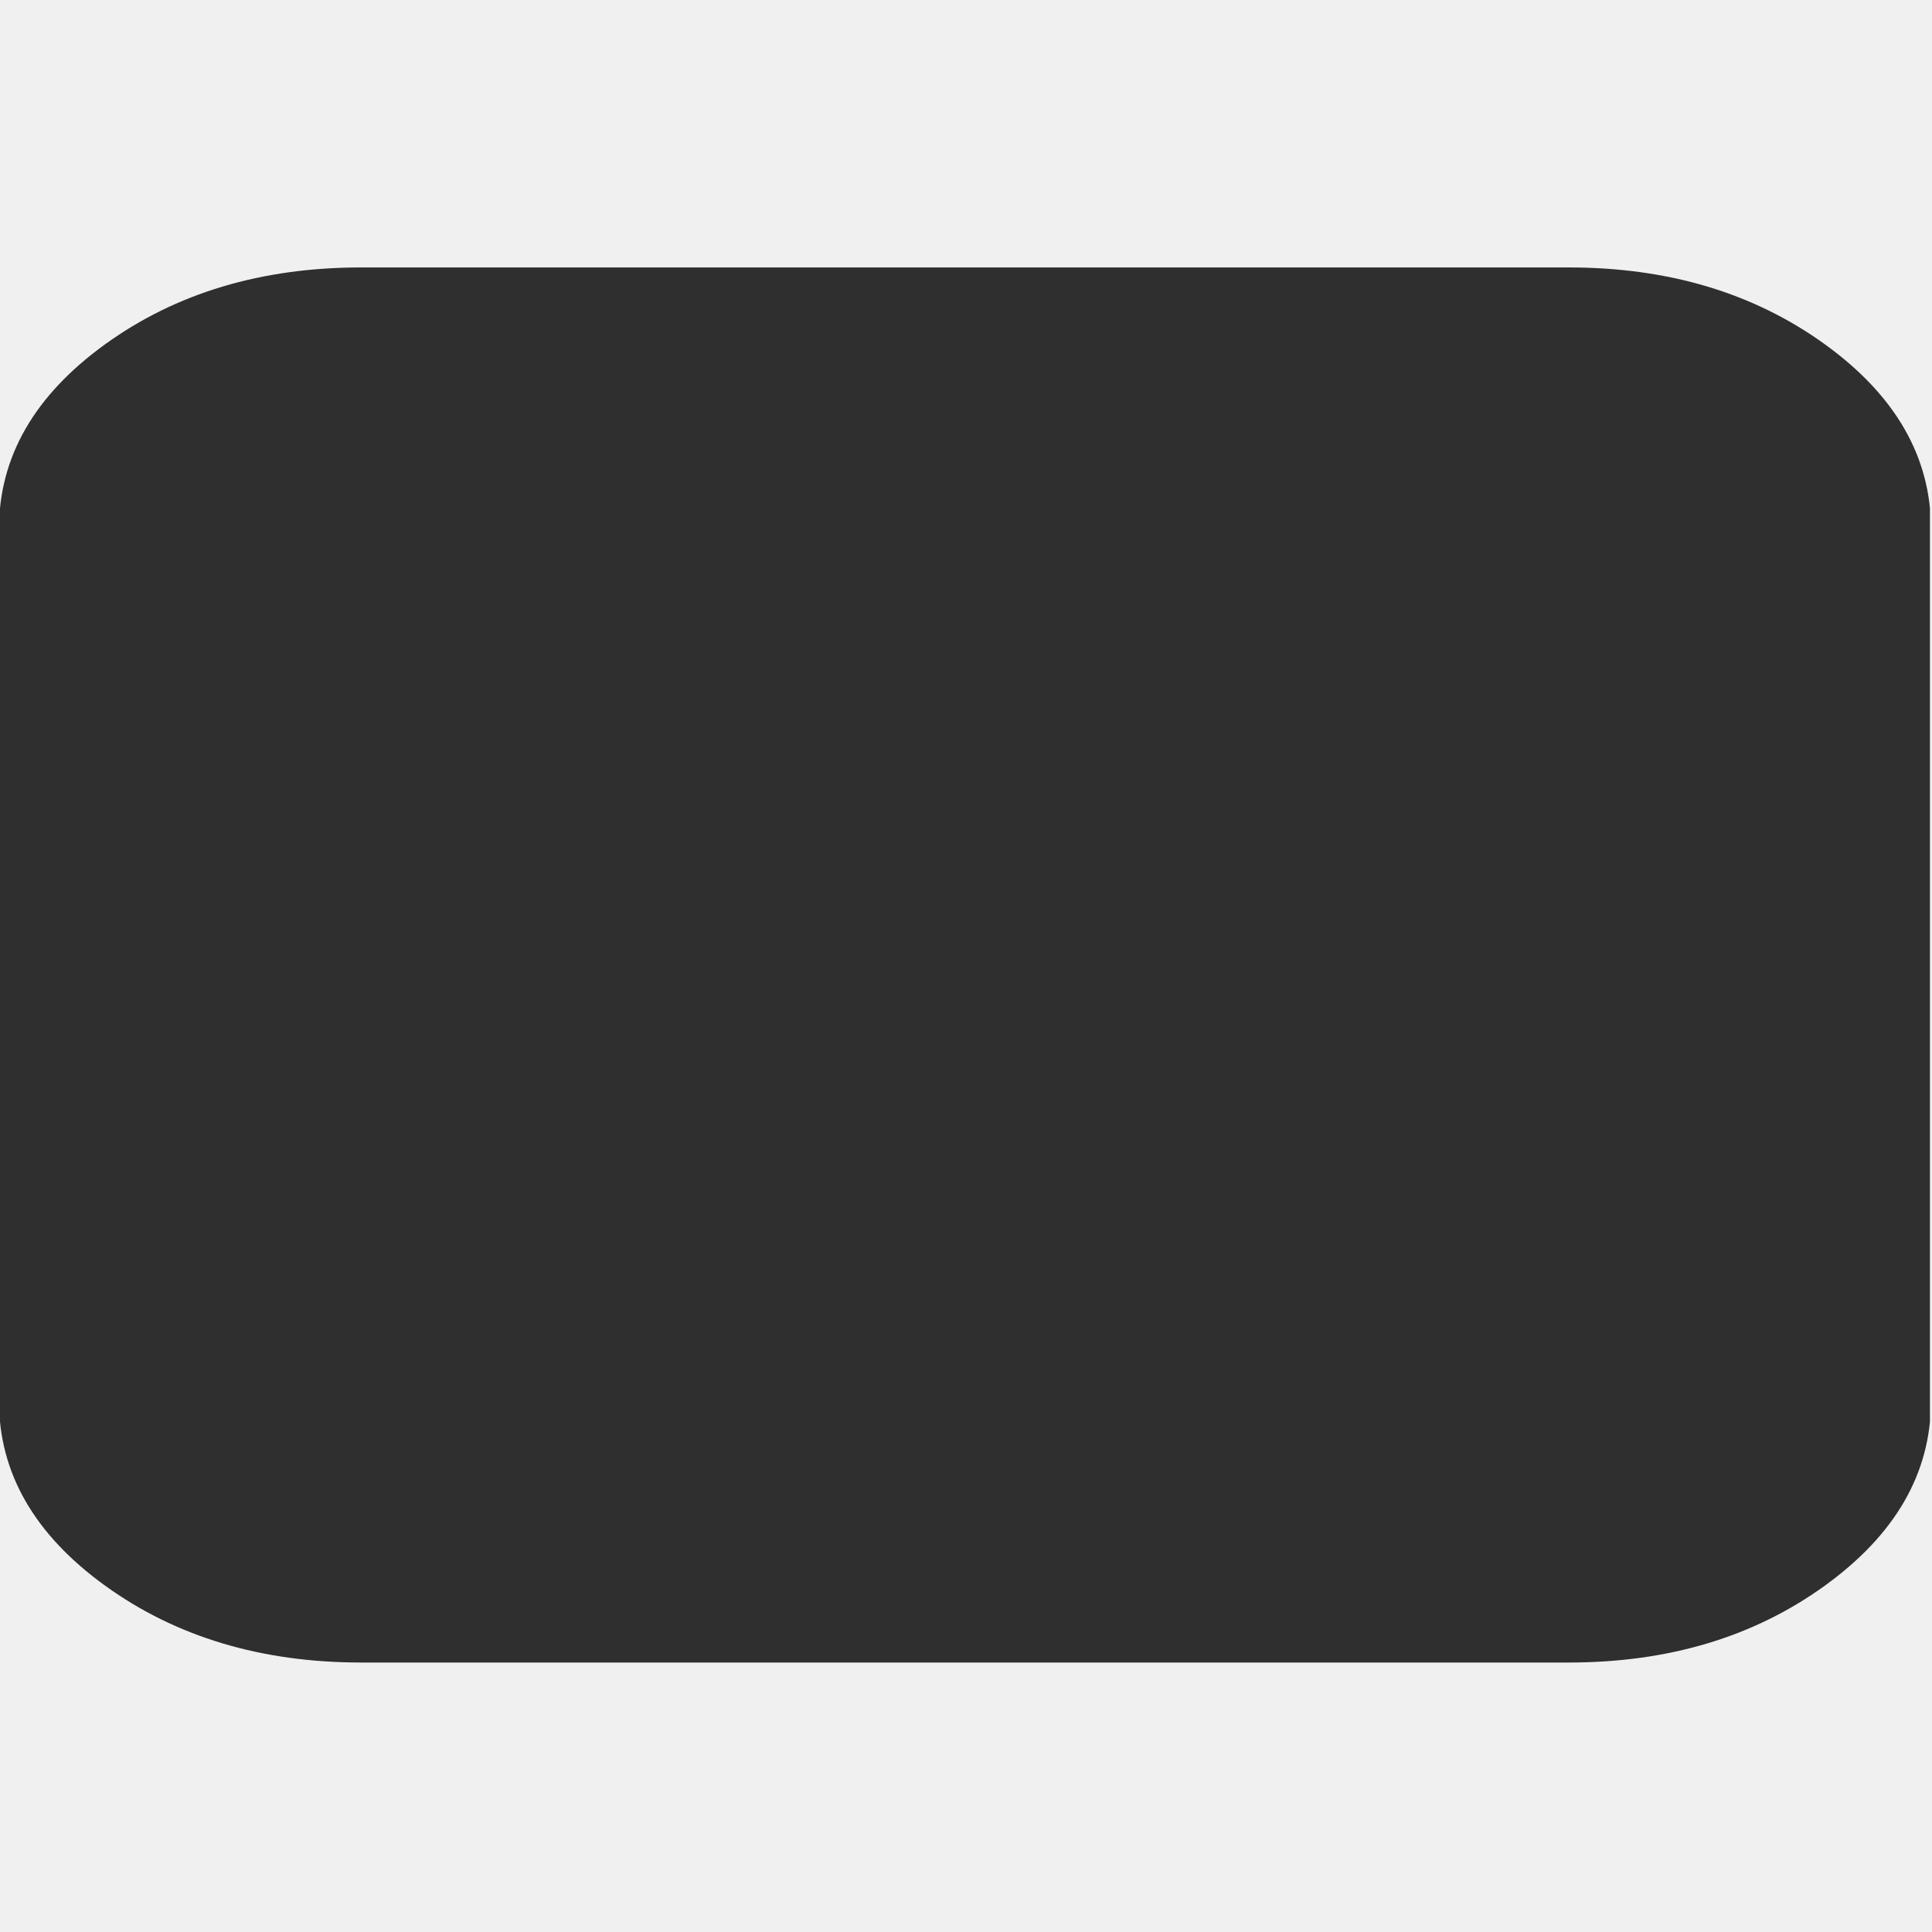
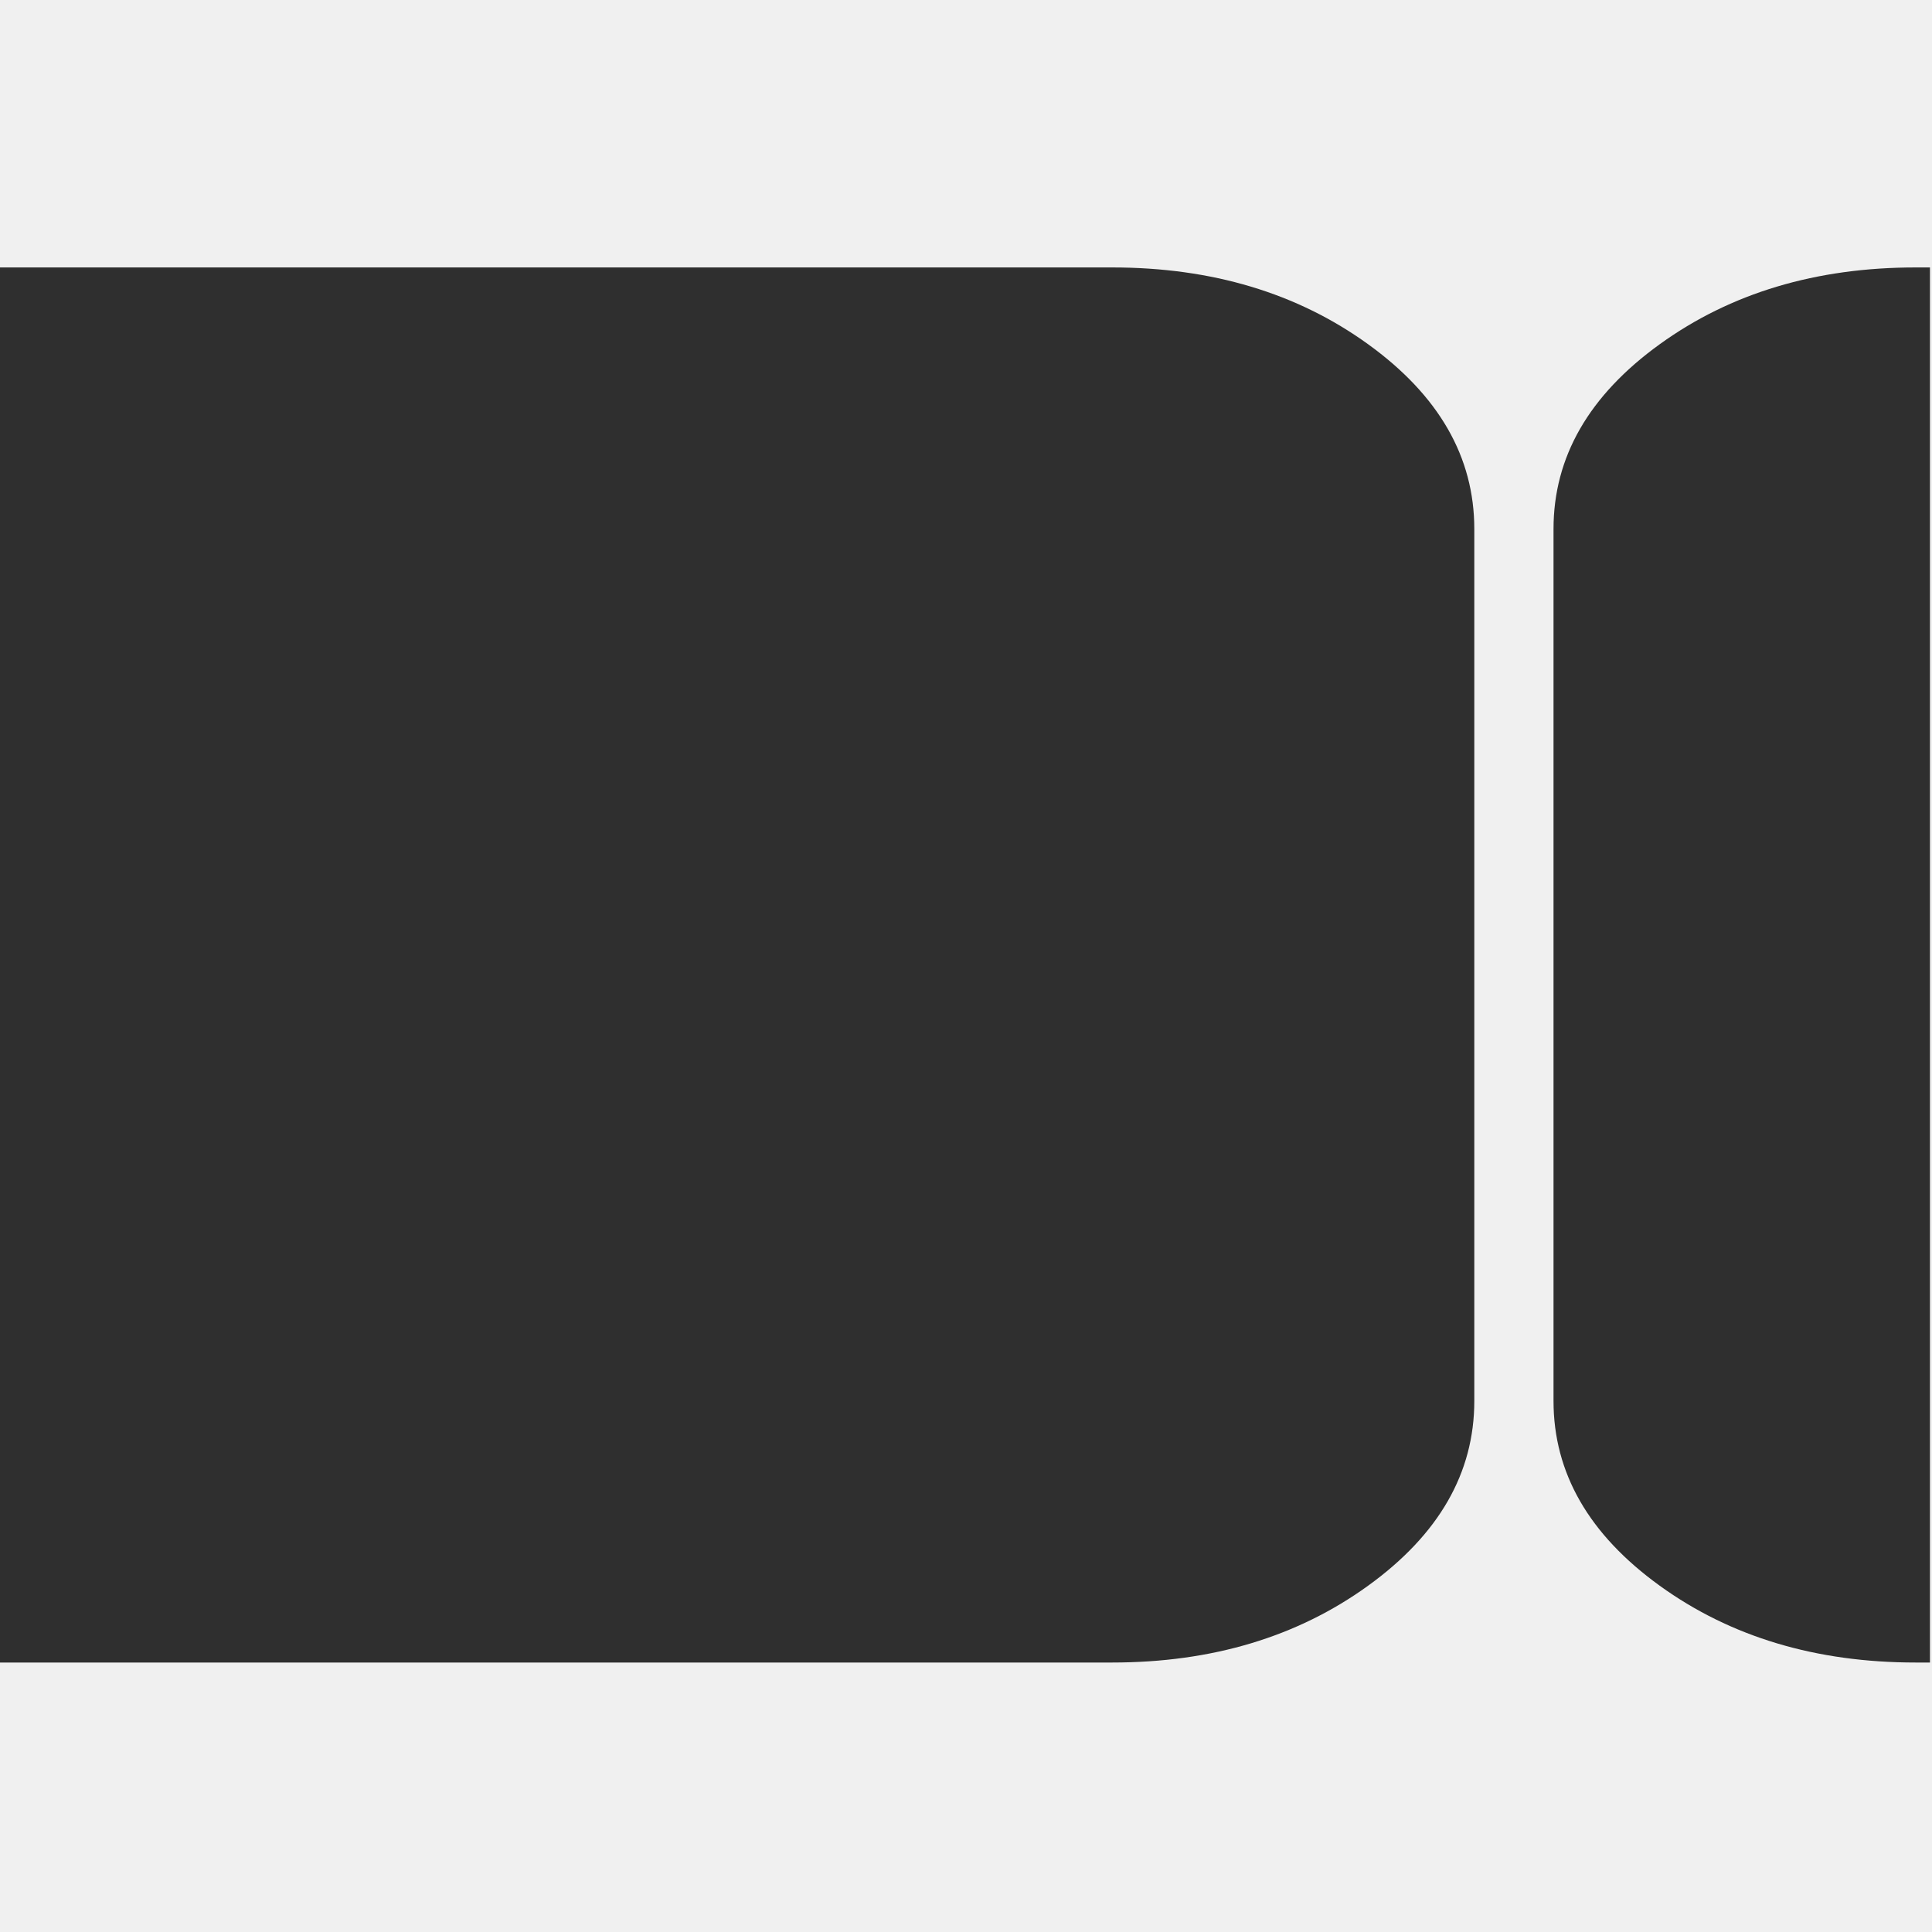
<svg xmlns="http://www.w3.org/2000/svg" width="439" height="439" viewBox="0 0 439 439" fill="none">
  <g clip-path="url(#clip0_11_227)">
-     <path d="M414.619 78.206C398.525 66.582 379.134 60.769 356.462 60.769H82.081C59.409 60.769 40.018 66.582 23.917 78.206C7.819 89.832 -0.232 103.834 -0.232 120.206V318.329C-0.232 334.7 7.819 348.702 23.917 360.329C40.018 371.955 59.409 377.769 82.081 377.769H356.459C379.131 377.769 398.522 371.955 414.616 360.329C430.717 348.702 438.768 334.701 438.768 318.329V120.206C438.767 103.834 430.716 89.83 414.619 78.206Z" fill="#2F2F2F" />
+     <path d="M310.851 78.206C294.757 66.582 275.366 60.769 252.694 60.769H-21.687C-44.359 60.769 -63.75 66.582 -79.851 78.206C-95.949 89.832 -104 103.834 -104 120.206V318.329C-104 334.7 -95.949 348.702 -79.851 360.329C-63.75 371.955 -44.359 377.769 -21.687 377.769H252.691C275.363 377.769 294.754 371.955 310.848 360.329C326.949 348.702 335 334.701 335 318.329V120.206C334.999 103.834 326.948 89.83 310.851 78.206Z" fill="#2F2F2F" />
+     <path d="M767.851 78.206C751.757 66.582 732.366 60.769 709.694 60.769H435.313C412.641 60.769 393.25 66.582 377.149 78.206C361.051 89.832 353 103.834 353 120.206V318.329C353 334.7 361.051 348.702 377.149 360.329C393.25 371.955 412.641 377.769 435.313 377.769H709.691C732.363 377.769 751.754 371.955 767.848 360.329C783.949 348.702 792 334.701 792 318.329V120.206C791.999 103.834 783.948 89.83 767.851 78.206Z" fill="#2F2F2F" />
  </g>
  <defs>
    <clipPath id="clip0_11_227">
      <rect width="438.536" height="438.536" fill="white" />
    </clipPath>
  </defs>
</svg>
